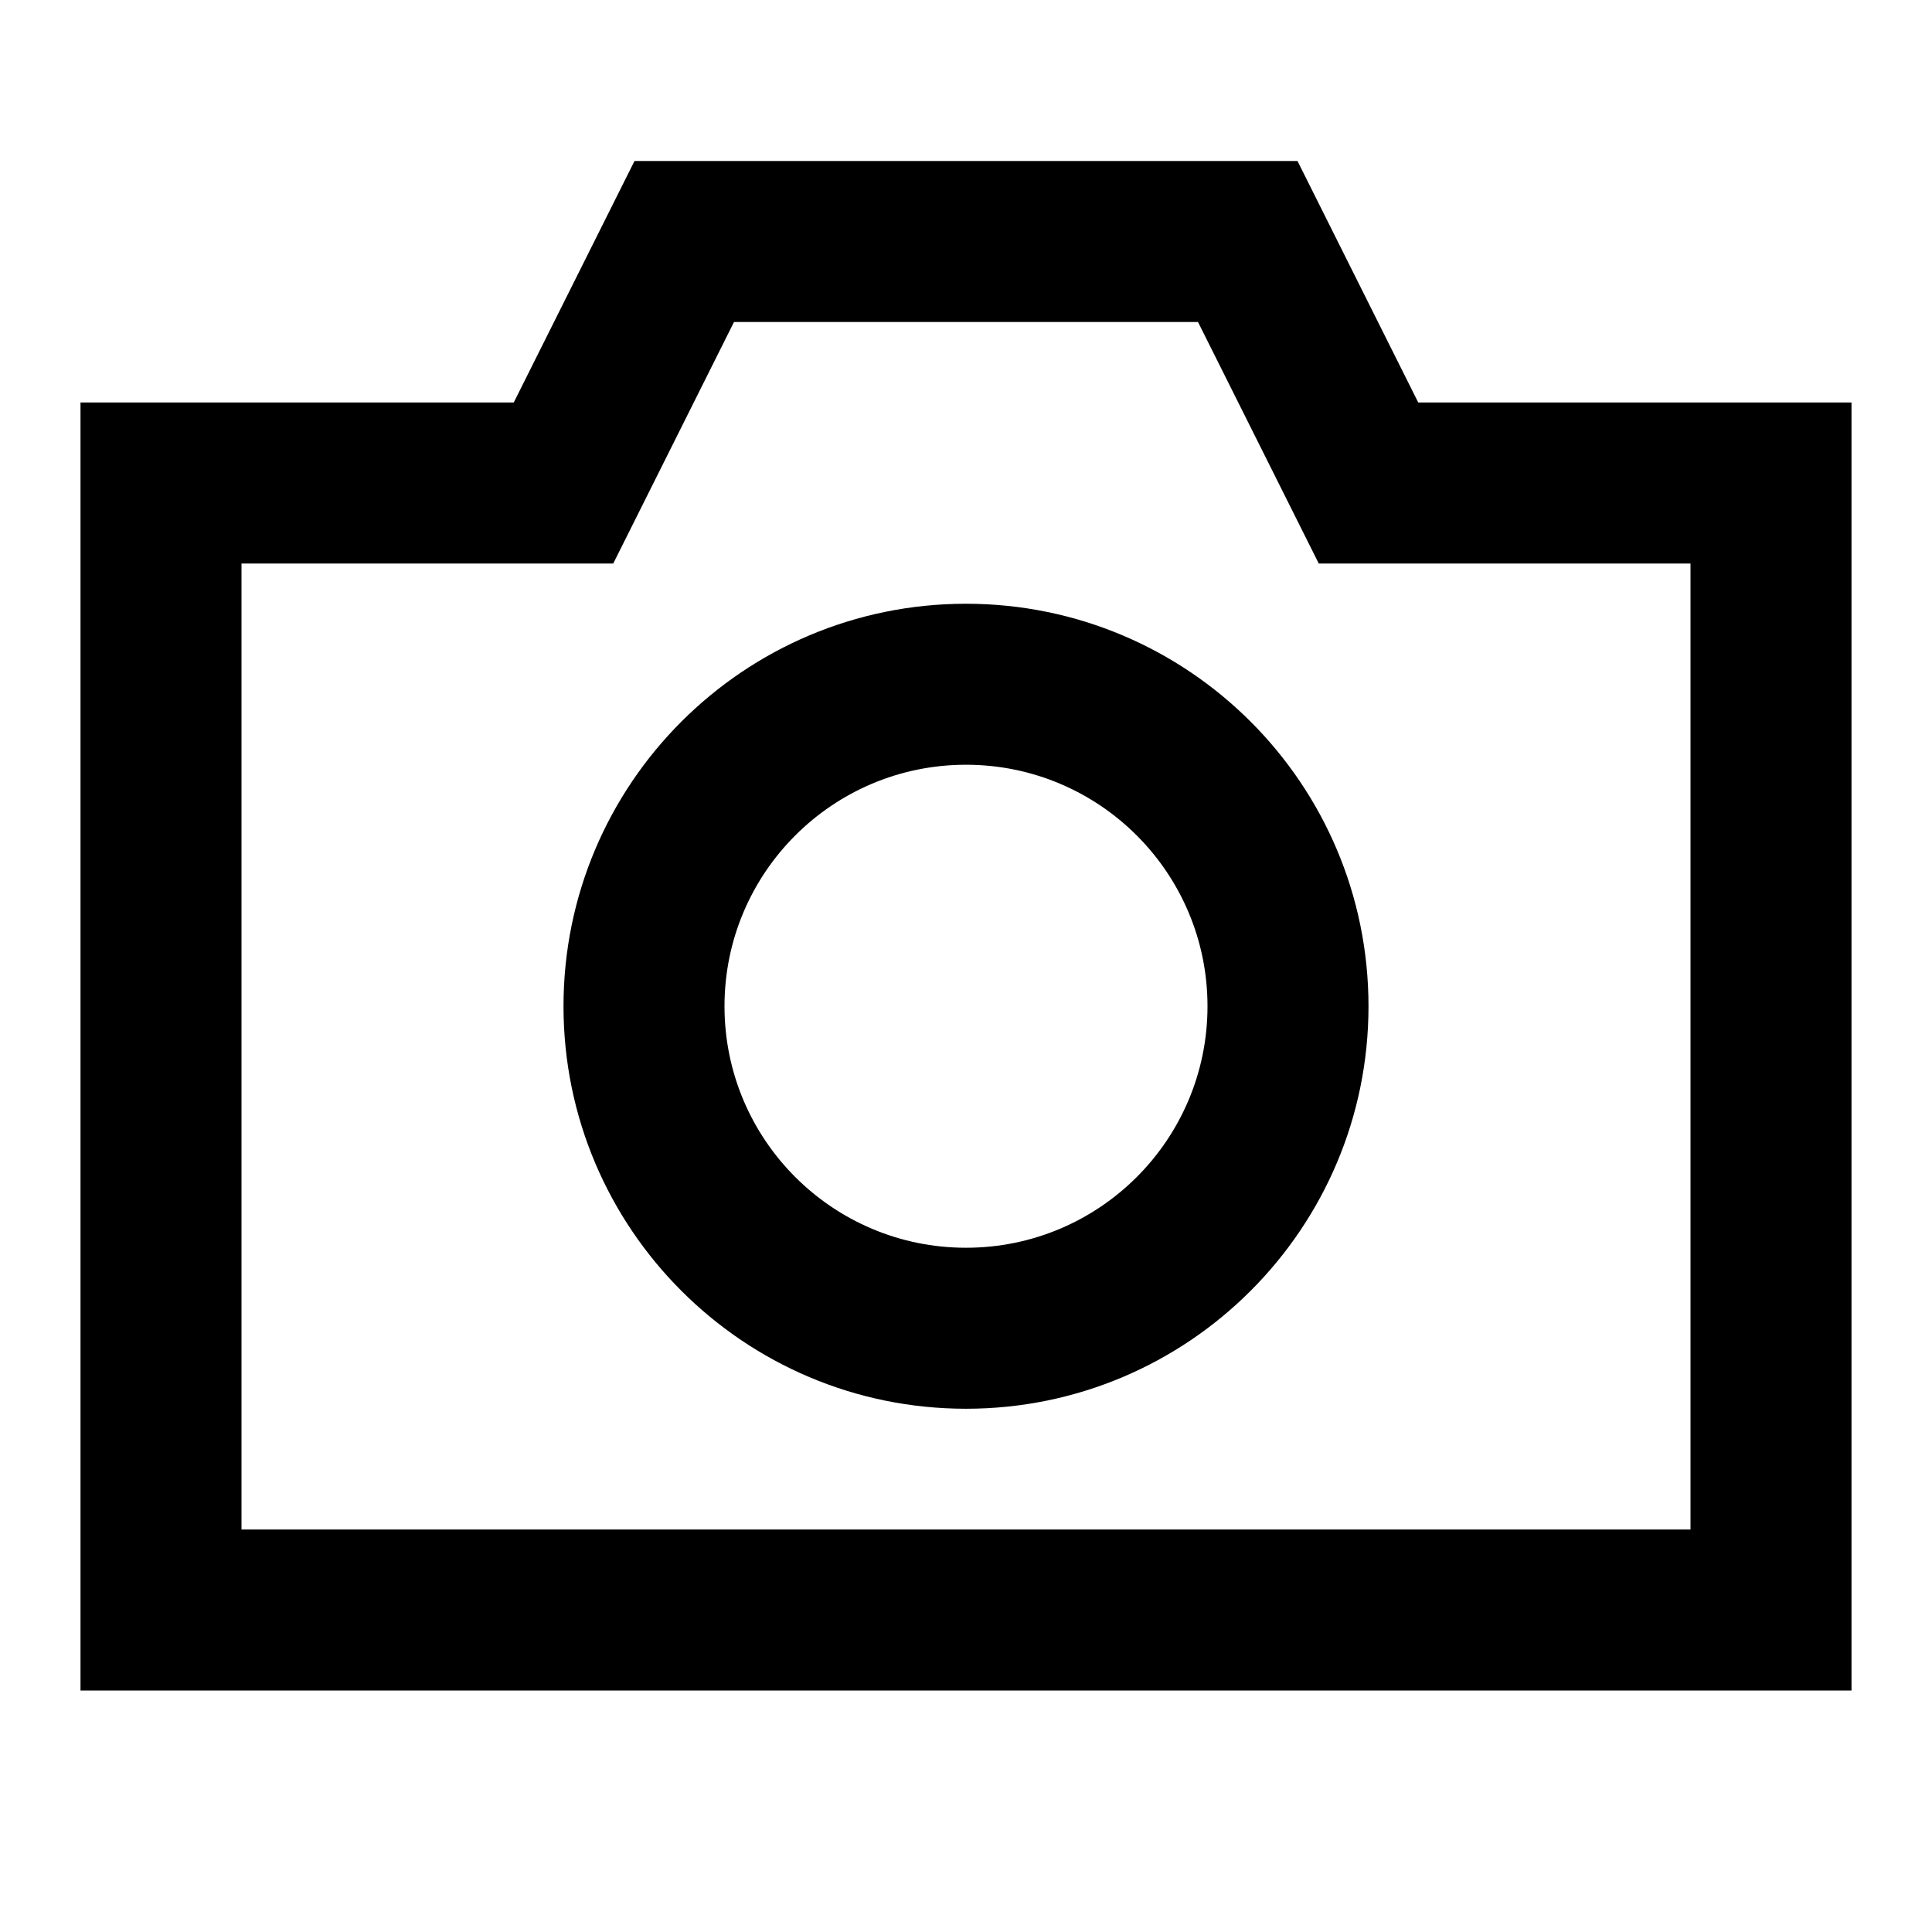
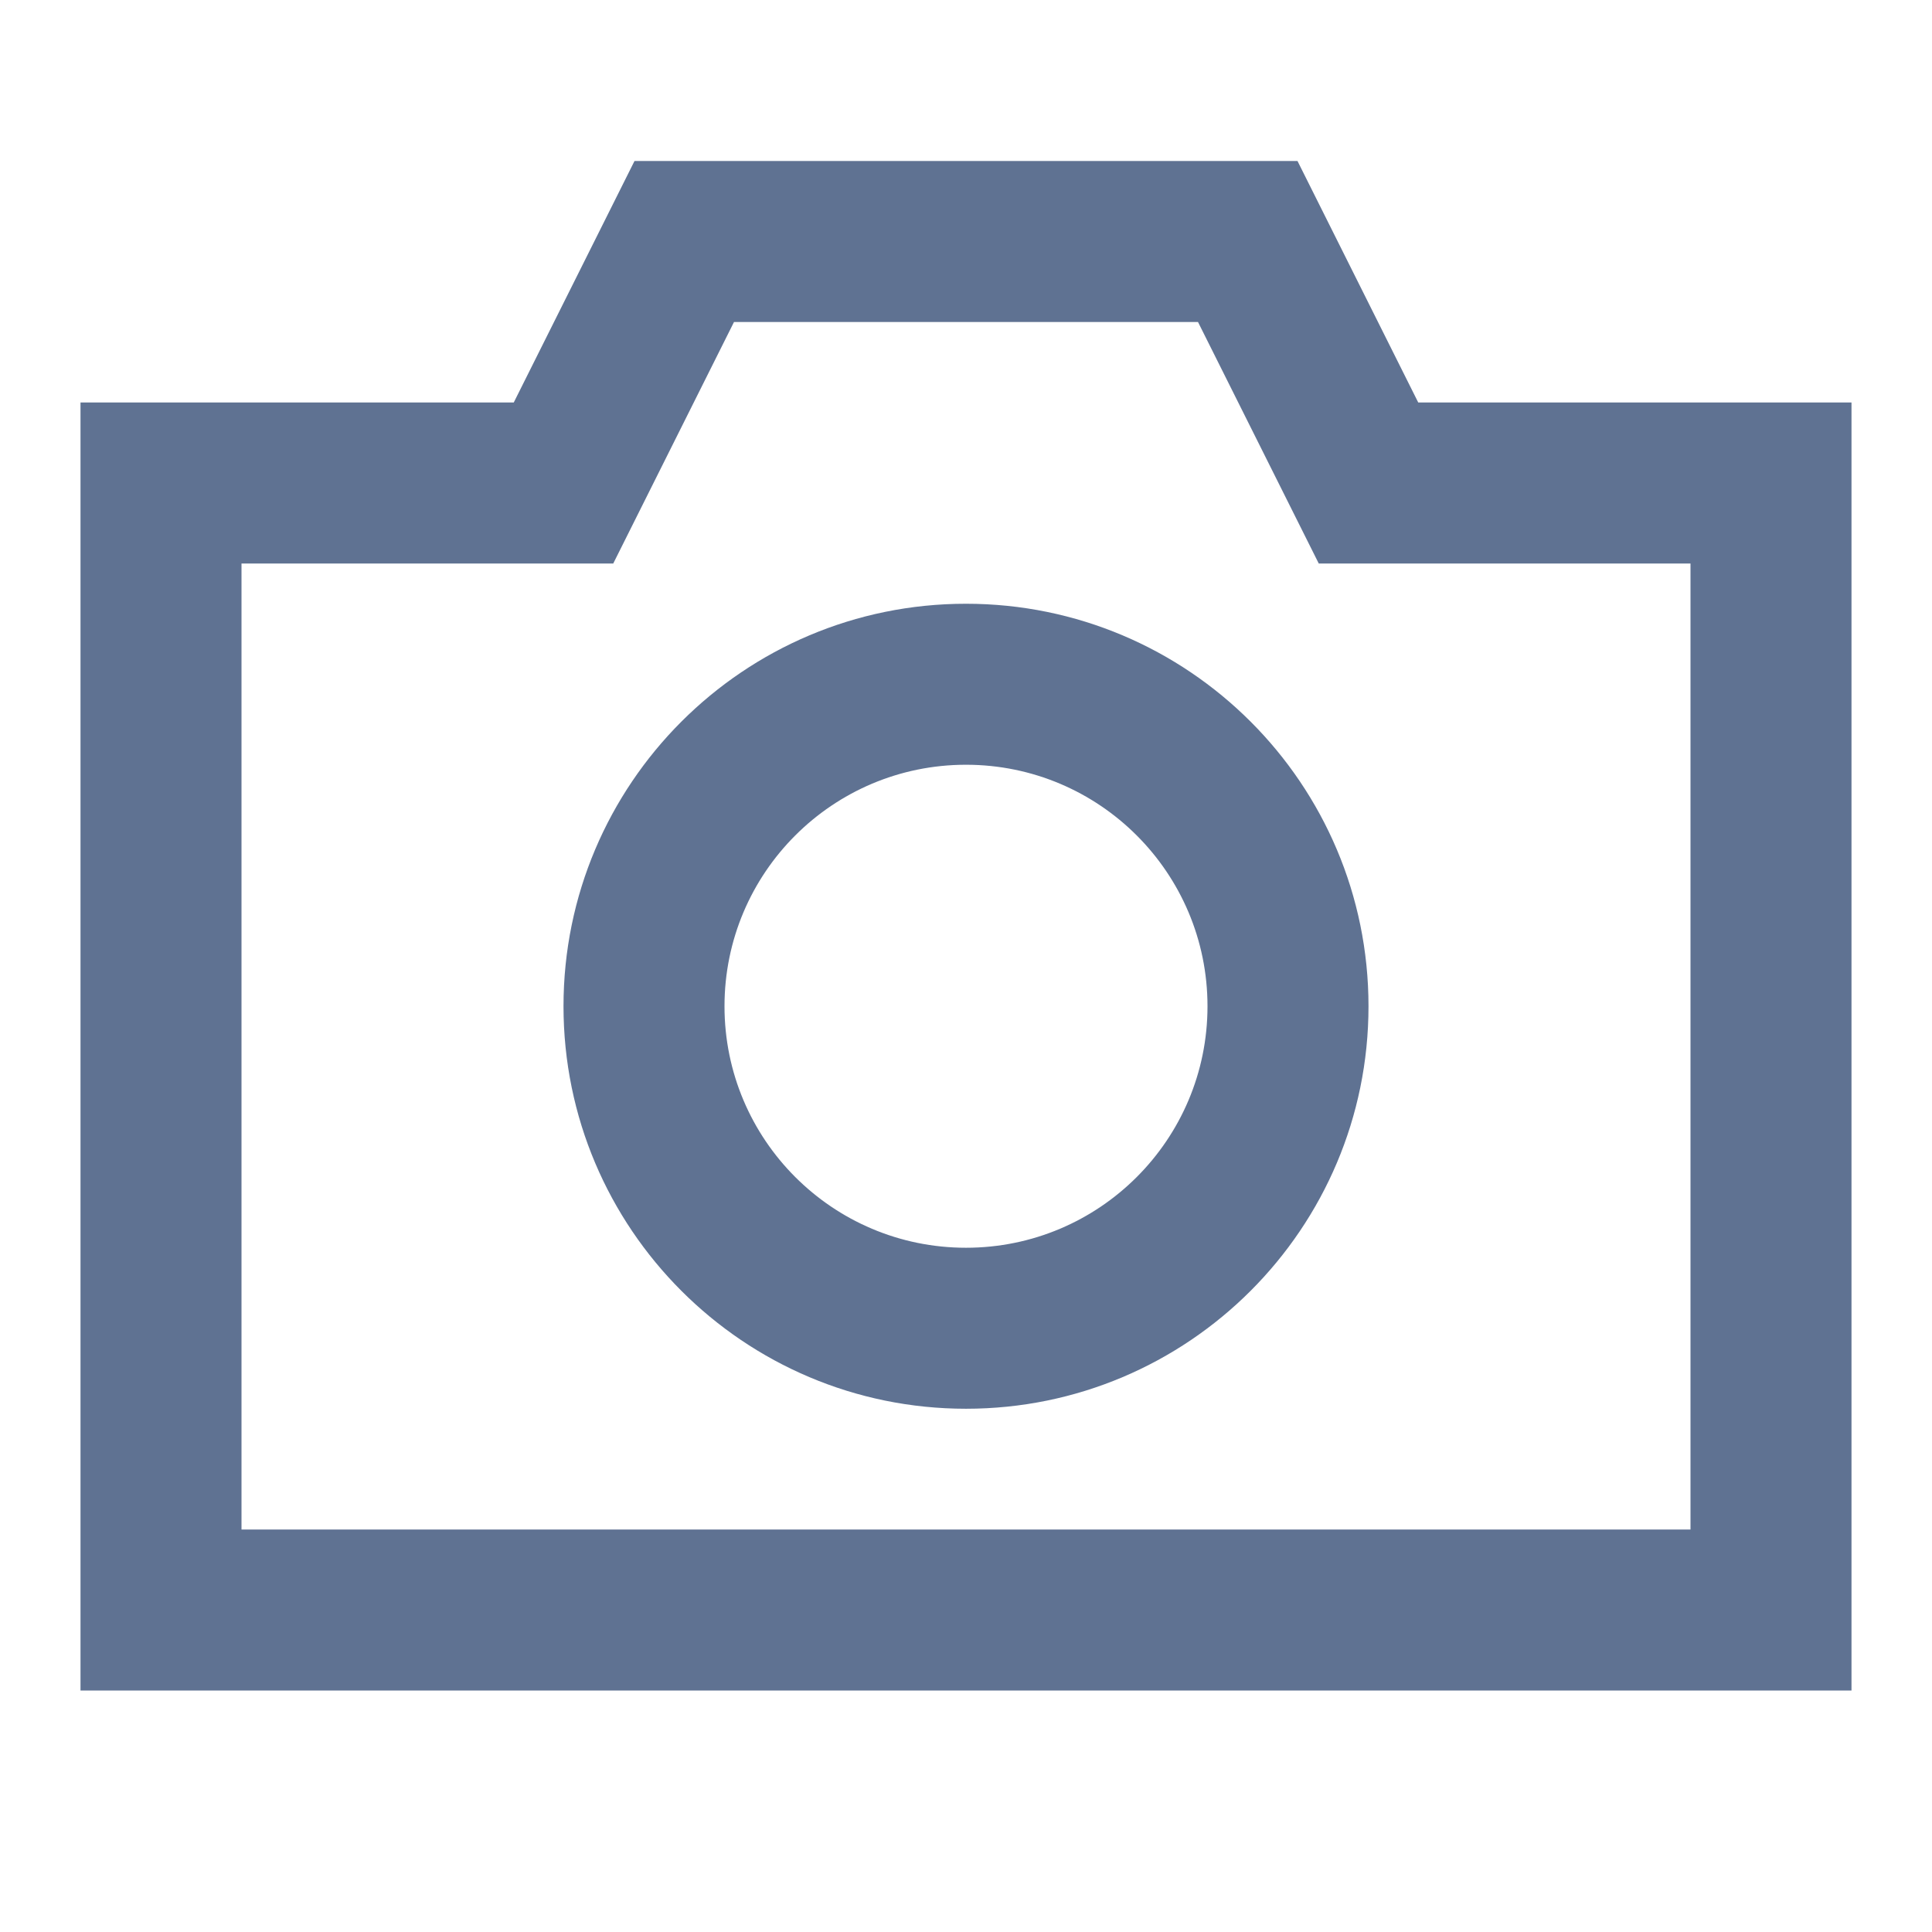
<svg xmlns="http://www.w3.org/2000/svg" width="24" height="24" viewBox="0 0 24 24" fill="none">
-   <path d="M7.882 2H16.118L17.618 5H23V21H1V5H6.382L7.882 2ZM9.118 4L7.618 7H3V19H21V7H16.382L14.882 4H9.118ZM12 9.5C10.343 9.5 9 10.843 9 12.5C9 14.157 10.343 15.5 12 15.5C13.657 15.5 15 14.157 15 12.5C15 10.843 13.657 9.5 12 9.5ZM7 12.5C7 9.738 9.239 7.5 12 7.5C14.761 7.5 17 9.738 17 12.5C17 15.261 14.761 17.5 12 17.5C9.239 17.5 7 15.261 7 12.5Z" fill="black" />
+   <path d="M7.882 2H16.118L17.618 5H23V21H1V5H6.382L7.882 2ZM9.118 4L7.618 7H3V19H21V7H16.382L14.882 4H9.118ZM12 9.5C10.343 9.5 9 10.843 9 12.5C9 14.157 10.343 15.5 12 15.5C13.657 15.5 15 14.157 15 12.5C15 10.843 13.657 9.5 12 9.5ZM7 12.5C7 9.738 9.239 7.5 12 7.5C14.761 7.5 17 9.738 17 12.5C17 15.261 14.761 17.5 12 17.5C9.239 17.5 7 15.261 7 12.5Z" fill="rgb(95, 114, 146)" />
</svg>
